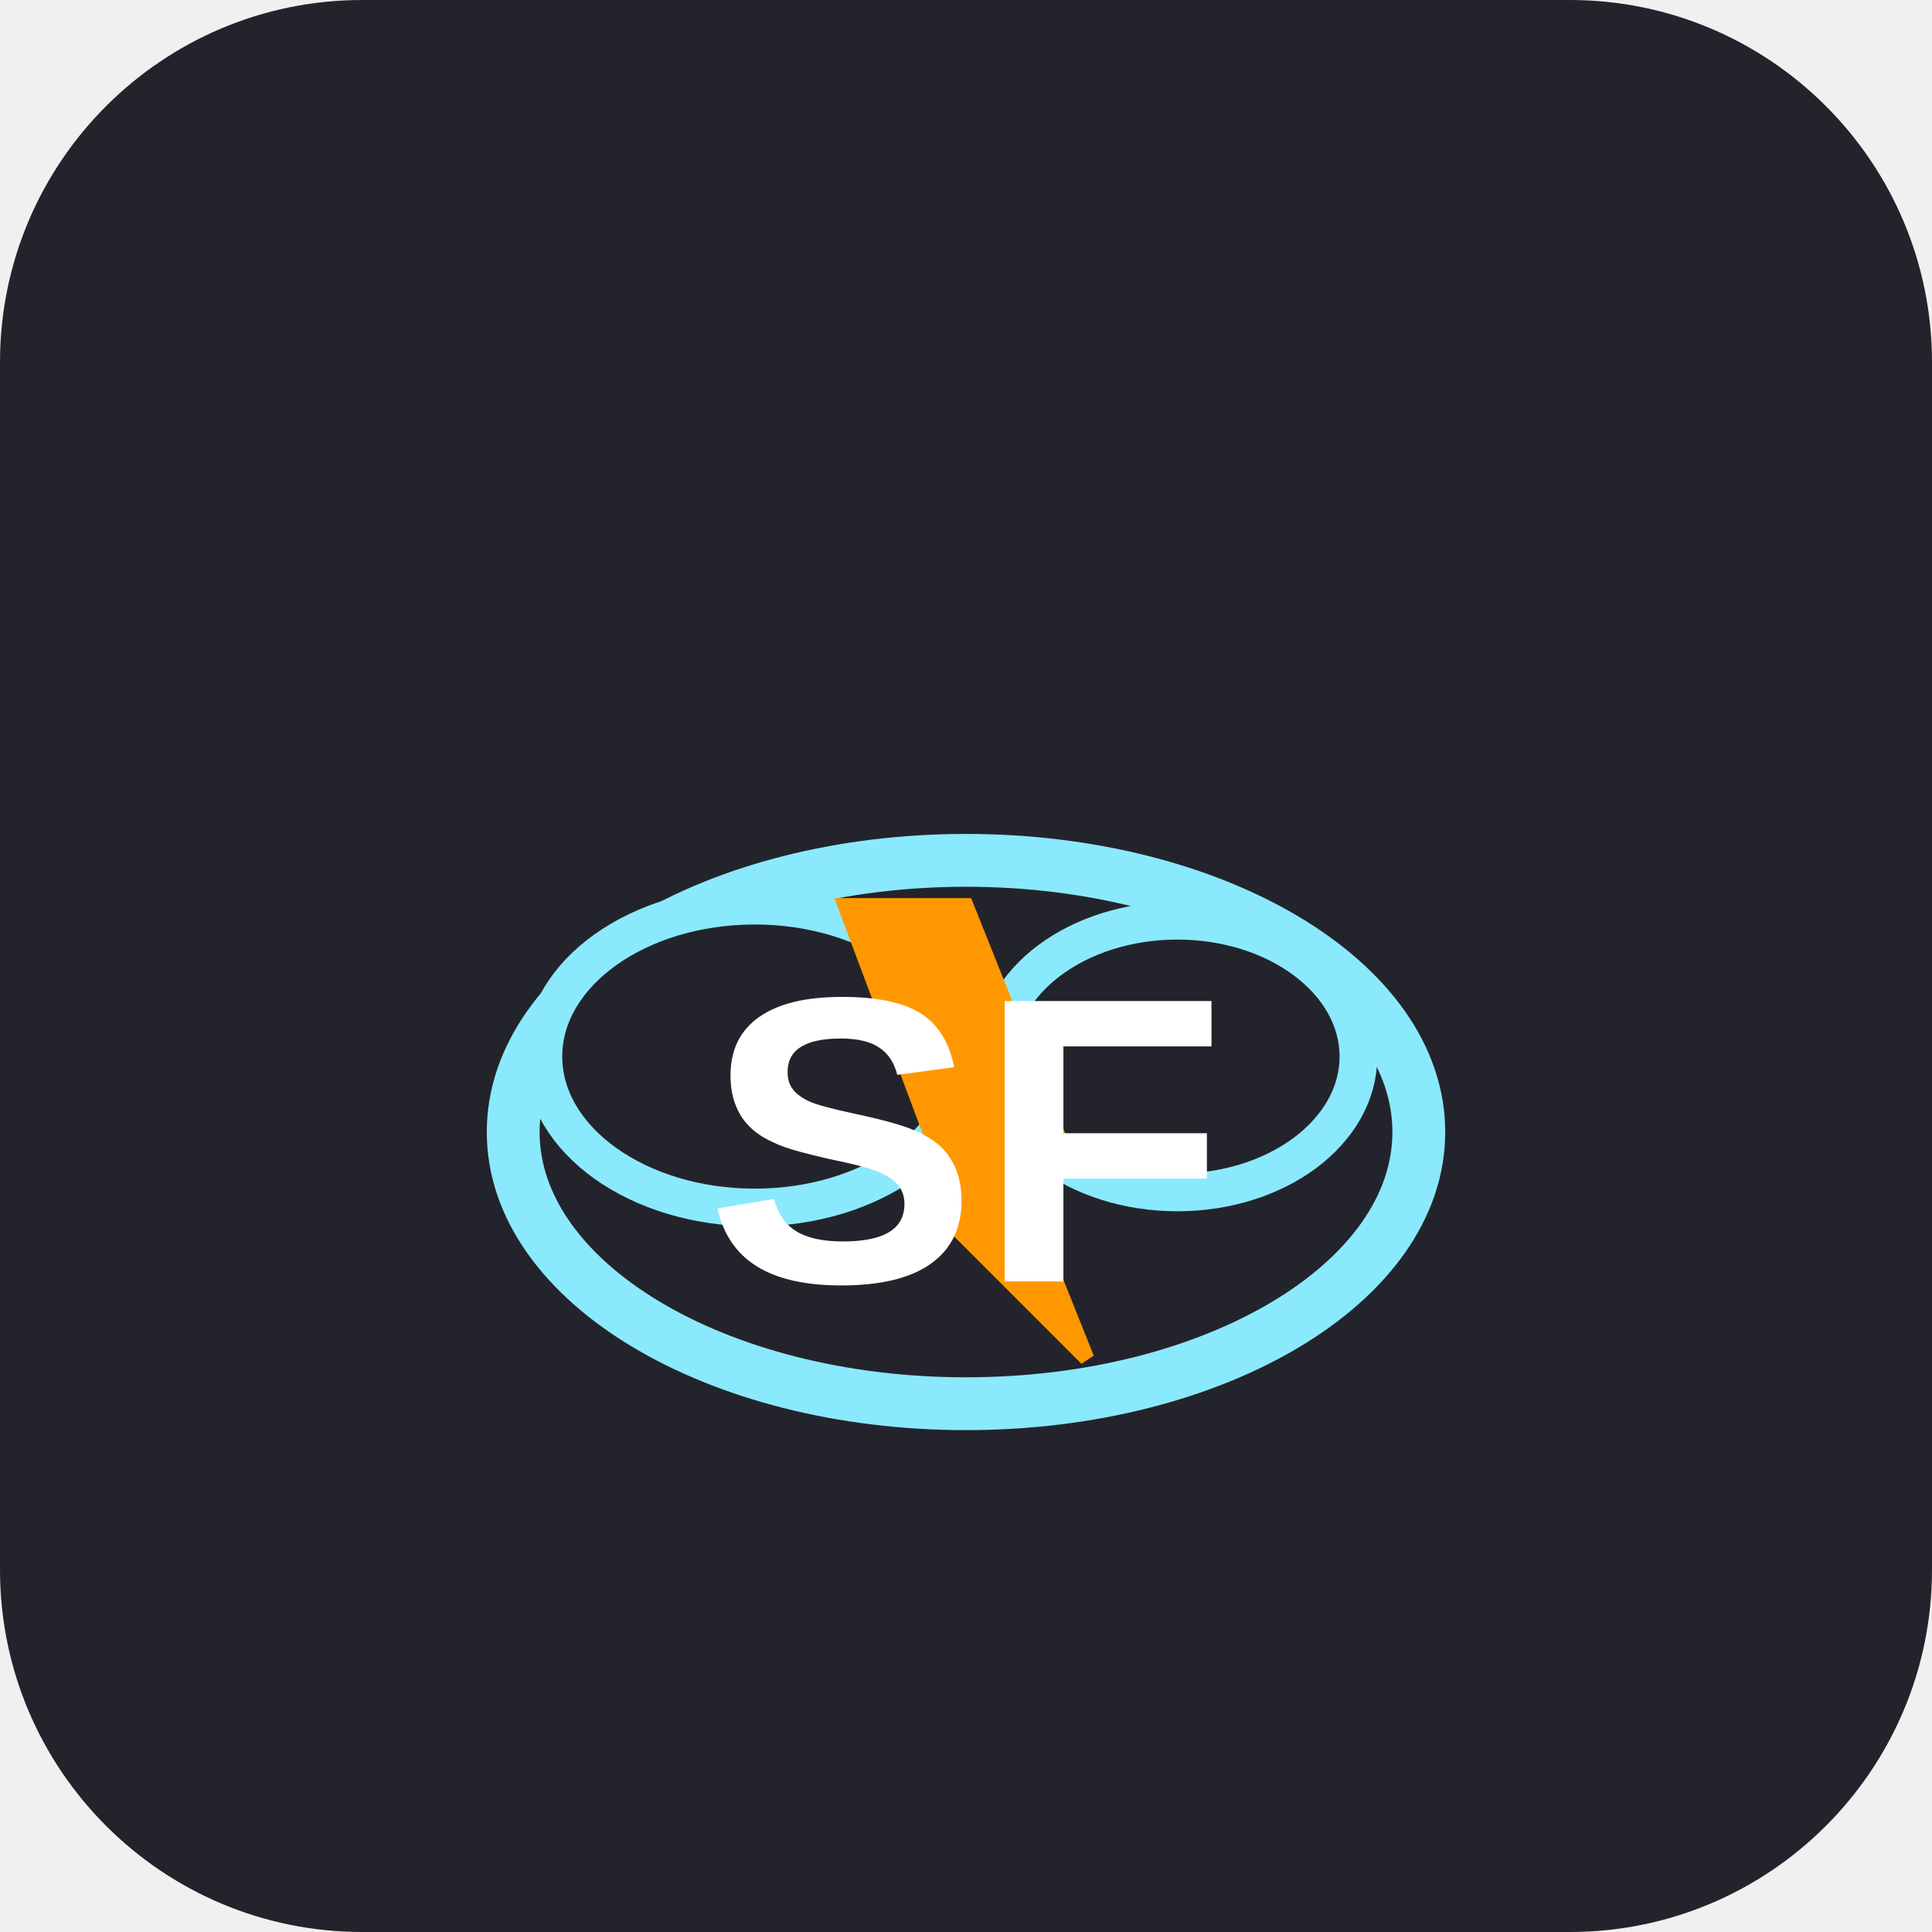
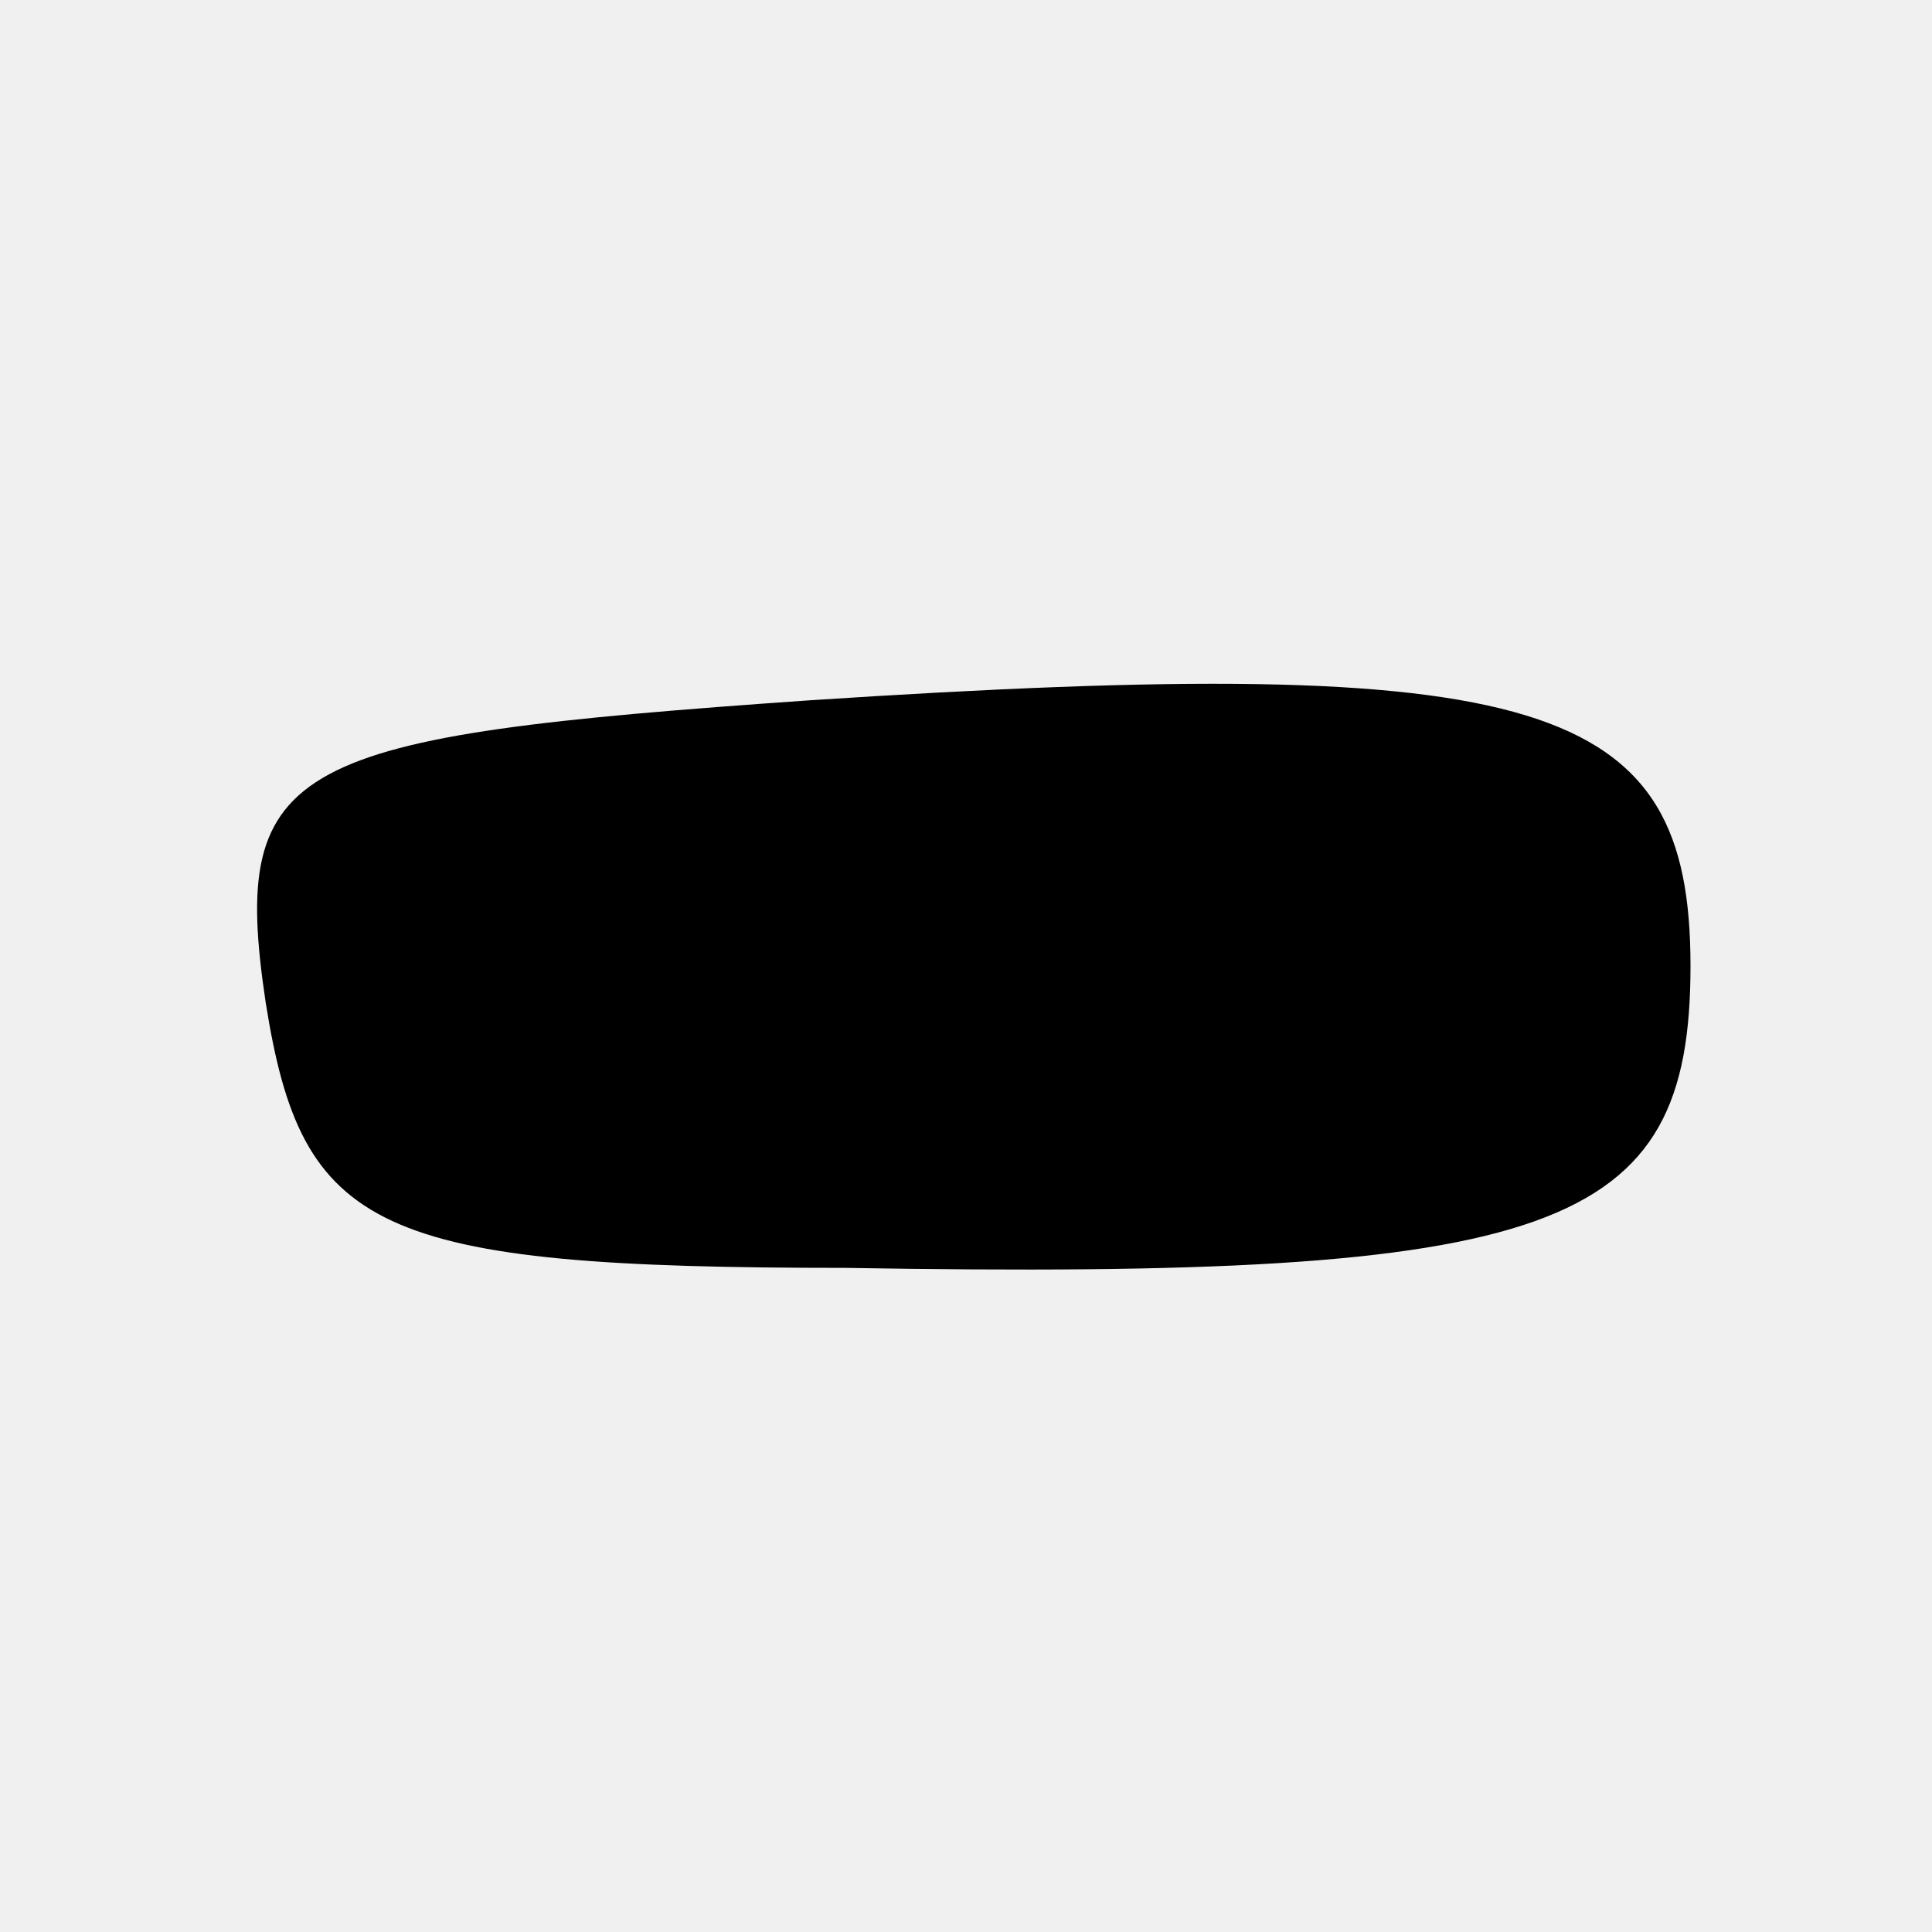
- <svg xmlns="http://www.w3.org/2000/svg" width="256" height="256" viewBox="0 0 256 256" fill="none">
-   <rect width="256" height="256" rx="48" fill="#23242B" />
-   <ellipse cx="128" cy="150" rx="60" ry="36" fill="#23242B" stroke="#8BE9FD" stroke-width="7" />
-   <ellipse cx="100" cy="140" rx="28" ry="20" fill="#23242B" stroke="#8BE9FD" stroke-width="5" />
-   <ellipse cx="156" cy="140" rx="24" ry="18" fill="#23242B" stroke="#8BE9FD" stroke-width="5" />
-   <polygon points="128,120 140,150 132,150 144,180 116,152 124,152 112,120" fill="#FF9800" stroke="#FF9800" stroke-width="2" />
-   <text x="50%" y="60%" text-anchor="middle" fill="#FFF" font-size="54" font-family="Segoe UI, Arial, sans-serif" font-weight="bold" dy=".3em">SF</text>
+ <svg xmlns="http://www.w3.org/2000/svg" version="1.0" width="16pt" height="16pt" viewBox="0 0 16 16" preserveAspectRatio="xMidYMid meet">
+   <g transform="translate(0,16) scale(0.1,-0.1)" fill="#000000" stroke="none">
+     <path d="M67 102 c-43 -3 -48 -5 -45 -25 3 -19 9 -22 48 -22 59 -1 70 3 70 25 0 22 -12 26 -73 22z" />
+   </g>
</svg>
